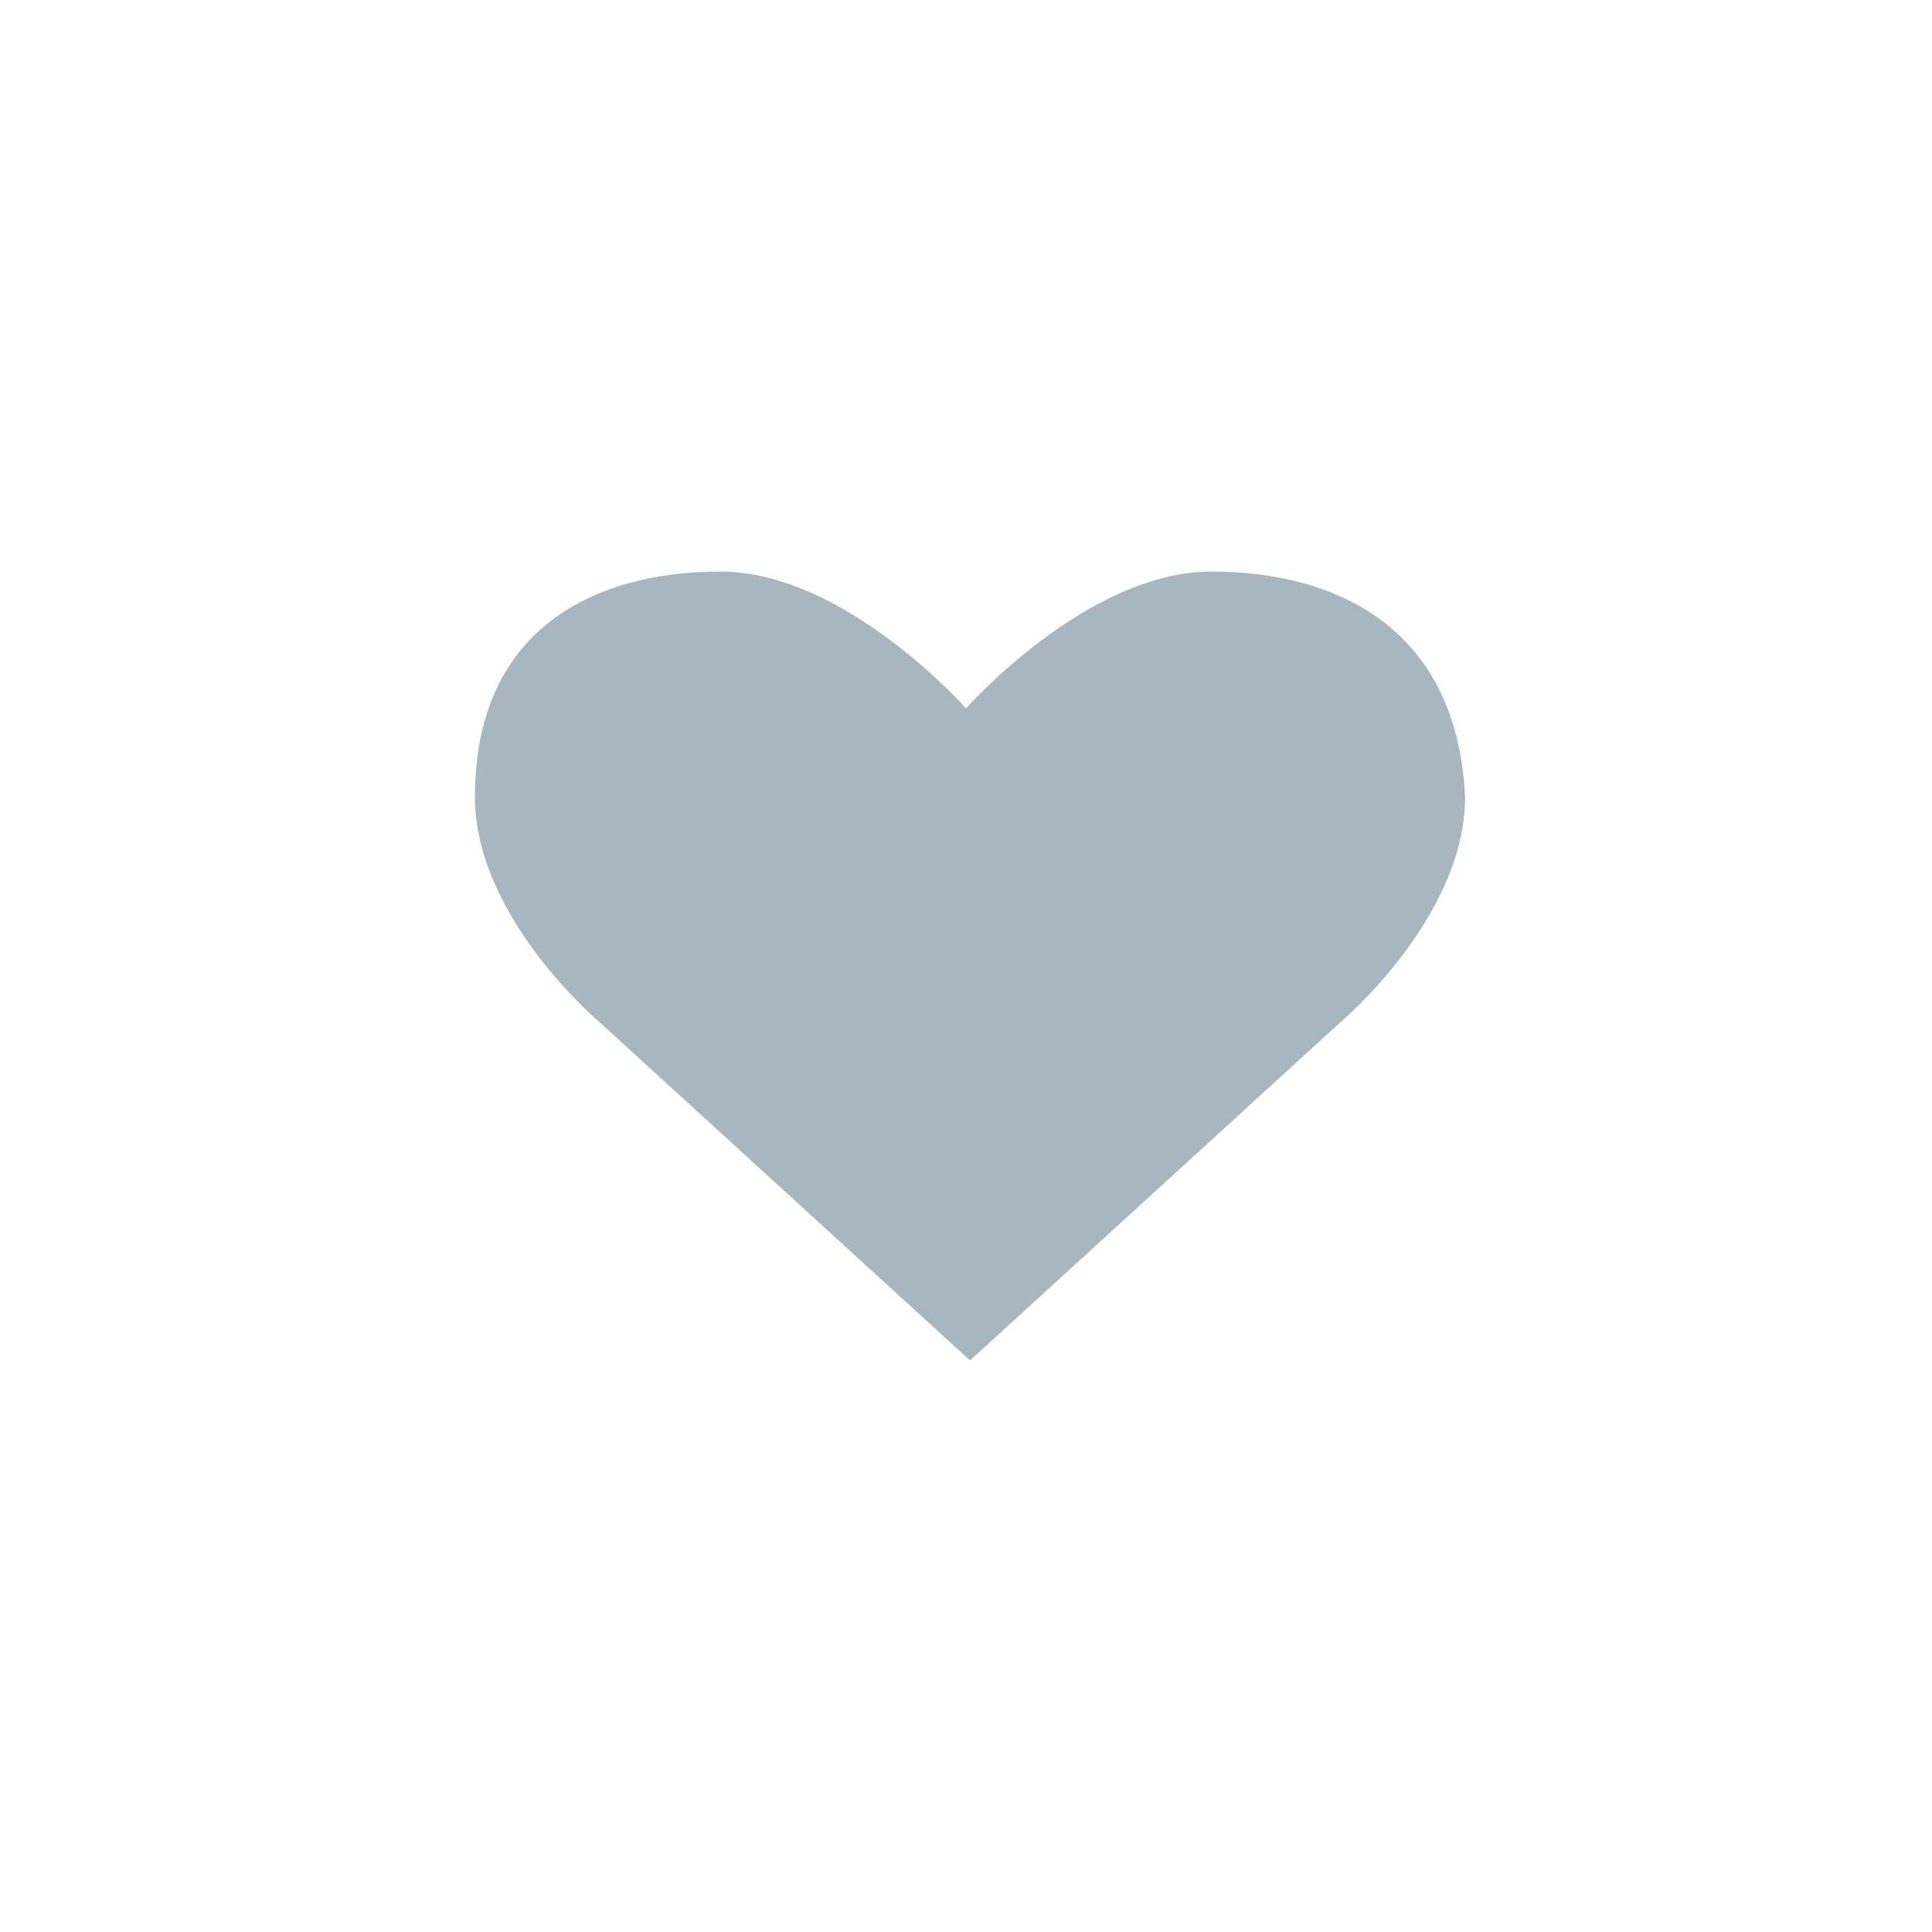
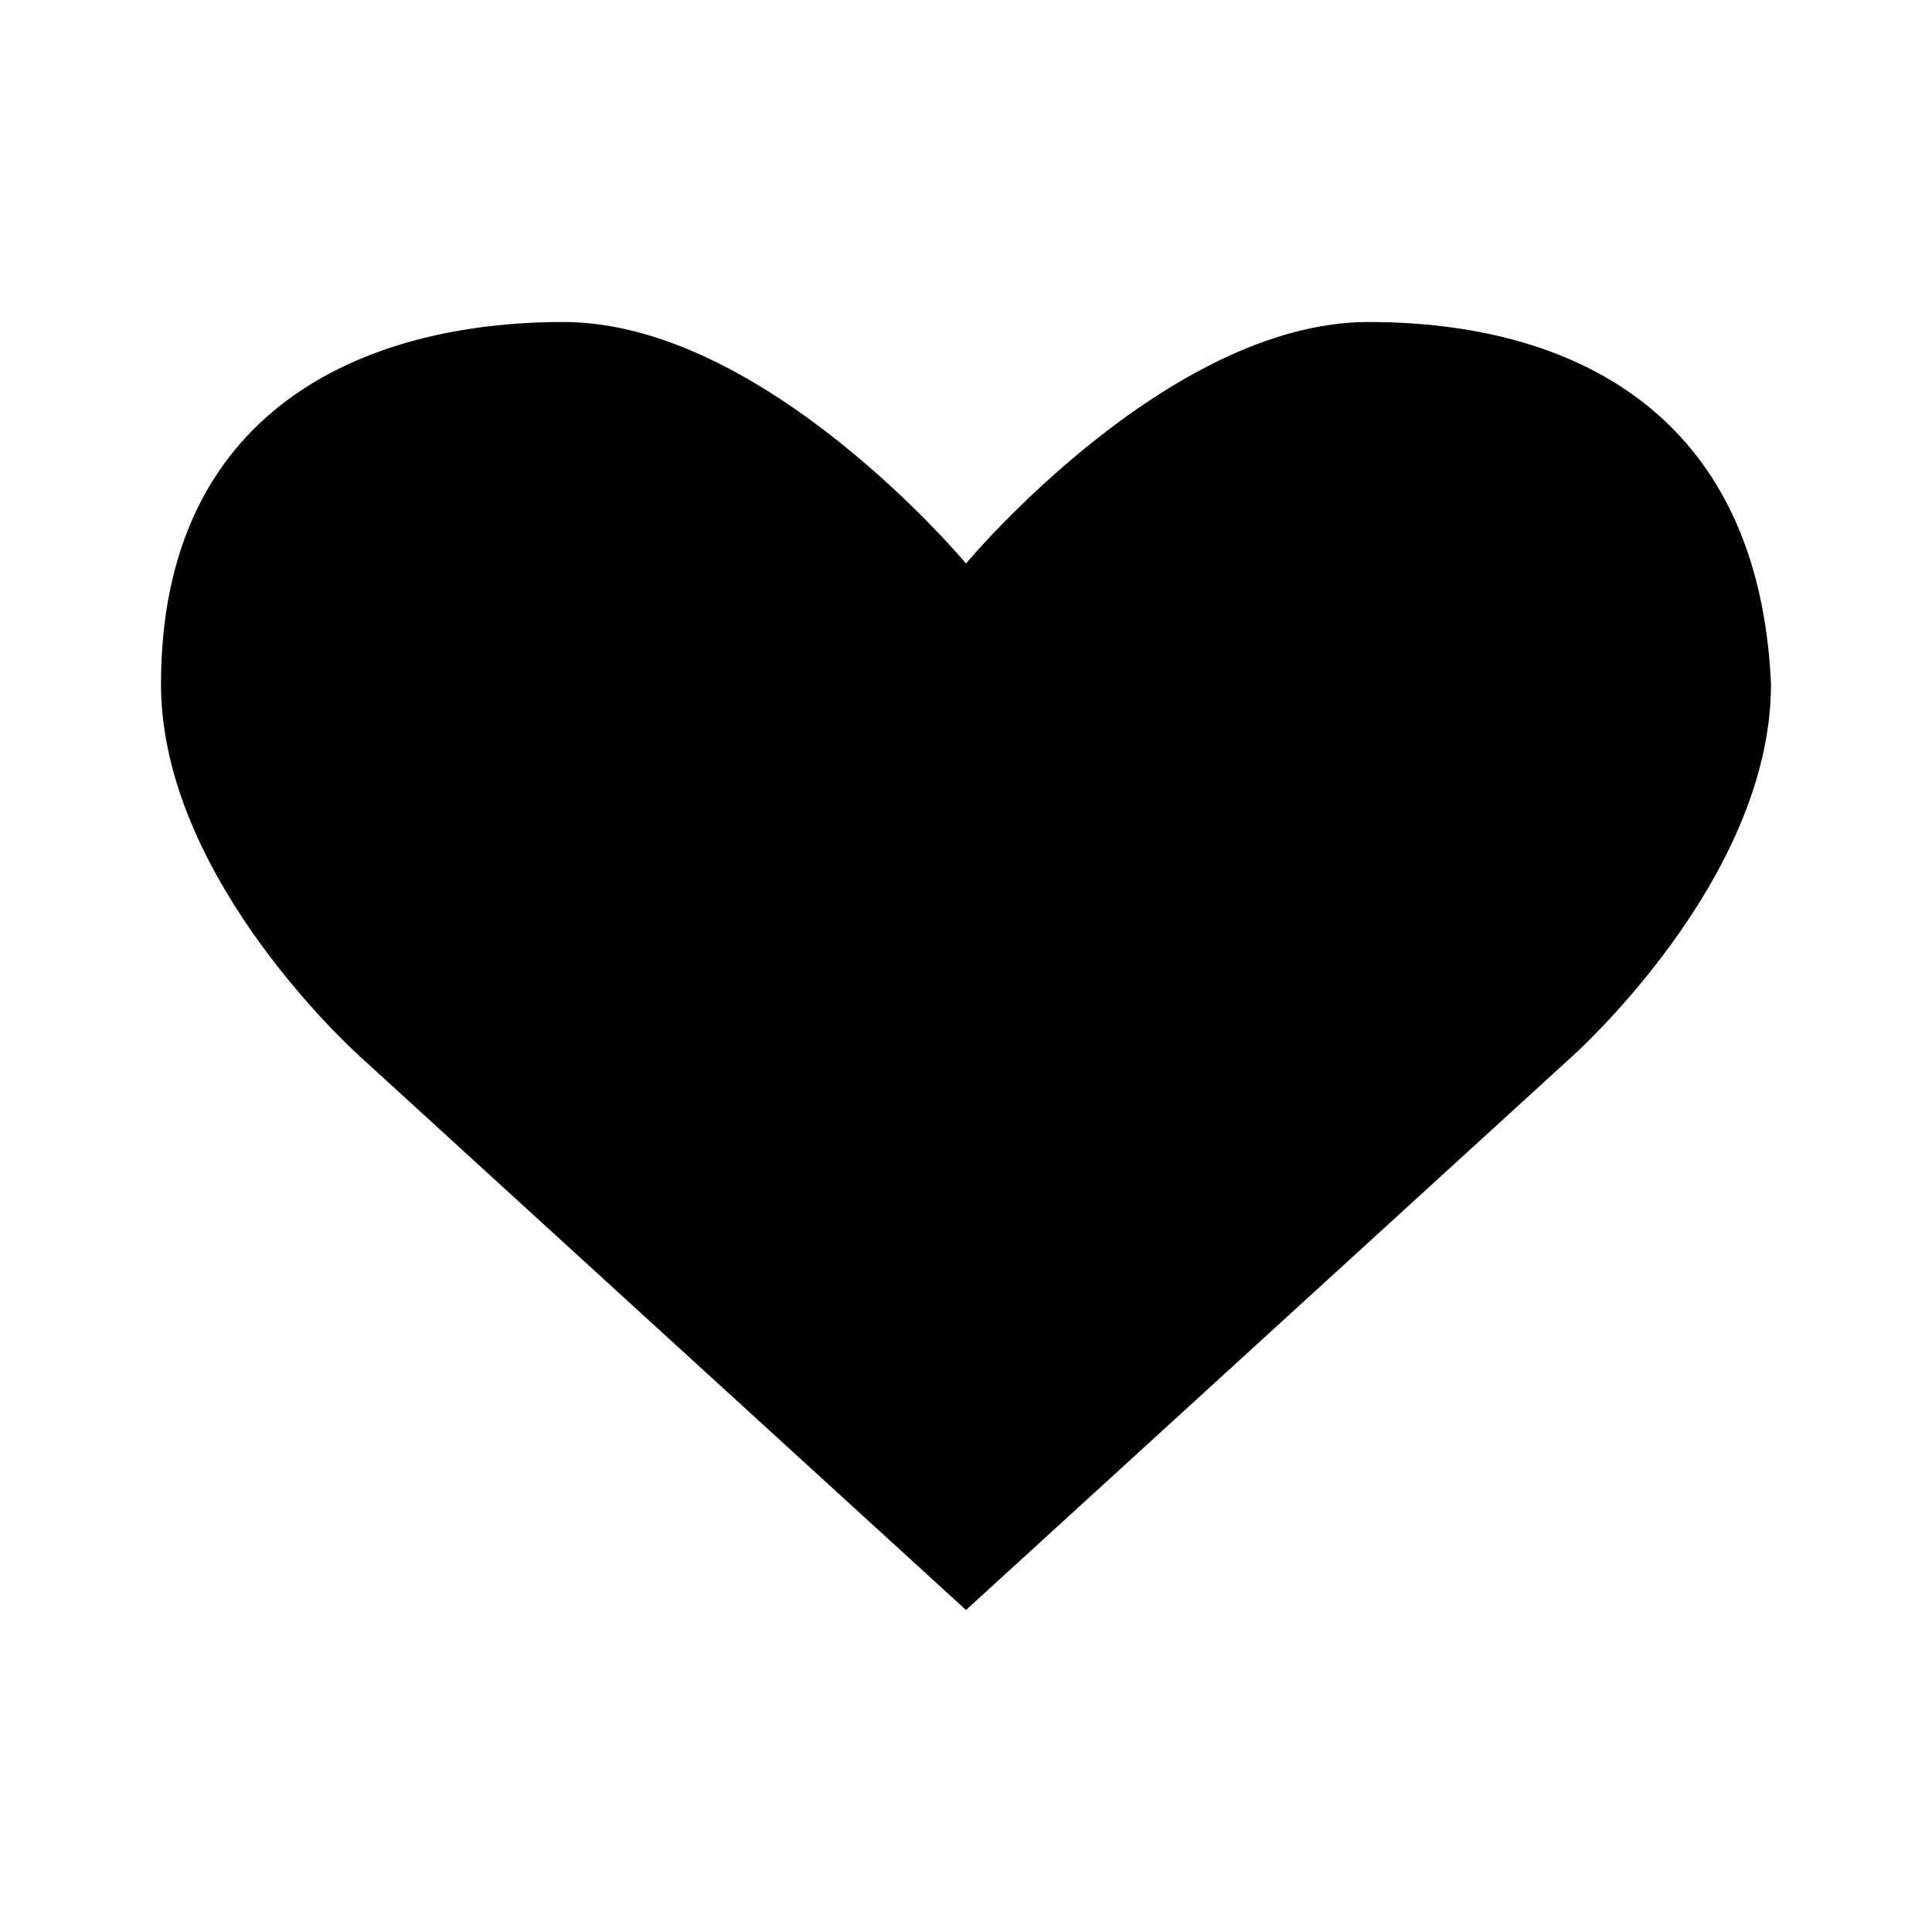
- <svg xmlns="http://www.w3.org/2000/svg" version="1.1" id="Layer_1" x="0px" y="0px" viewBox="-350 644 48 48" style="enable-background:new -350 644 48 48;" xml:space="preserve">
-   <style type="text/css">
- 	.st0{display:none;}
- 	.st1{display:inline;fill:#E6E7E8;}
- 	.st2{display:inline;}
- 	.st3{fill:none;stroke:#544841;stroke-width:8.061200e-02;stroke-miterlimit:10;}
- 	.st4{fill:#A7B6BF;}
- </style>
-   <g id="bg" class="st0">
-     <path class="st1" d="M-310.6,692h-30.8c-4.7,0-8.6-3.9-8.6-8.6v-30.8c0-4.7,3.9-8.6,8.6-8.6h30.8c4.7,0,8.6,3.9,8.6,8.6v30.8   C-302,688.1-305.9,692-310.6,692z" />
-   </g>
-   <g id="lines" class="st0">
-     <g class="st2">
-       <line class="st3" x1="-326" y1="644.2" x2="-326" y2="691.8" />
-       <line class="st3" x1="-334.9" y1="644.2" x2="-334.9" y2="691.8" />
-       <line class="st3" x1="-317.1" y1="644.2" x2="-317.1" y2="691.8" />
-       <line class="st3" x1="-305.3" y1="644.2" x2="-305.3" y2="691.8" />
-       <line class="st3" x1="-346.7" y1="644.2" x2="-346.7" y2="691.8" />
-       <line class="st3" x1="-349.8" y1="668" x2="-302.2" y2="668" />
-       <line class="st3" x1="-349.8" y1="659.1" x2="-302.2" y2="659.1" />
-       <line class="st3" x1="-349.8" y1="676.9" x2="-302.2" y2="676.9" />
-       <line class="st3" x1="-349.8" y1="688.7" x2="-302.2" y2="688.7" />
-       <line class="st3" x1="-349.8" y1="647.3" x2="-302.2" y2="647.3" />
-       <line class="st3" x1="-349.8" y1="644.2" x2="-302.2" y2="691.8" />
-       <line class="st3" x1="-349.8" y1="691.8" x2="-302.2" y2="644.2" />
-       <circle class="st3" cx="-326" cy="668" r="12.5" />
-       <circle class="st3" cx="-326" cy="668" r="20.7" />
-       <g id="_x31_20px_icon_102_">
-         <path id="Rectangle_7_102_" class="st3" d="M-335.1,691.8c-5.4,0-8.5,0-11.6-3.1c-3.1-3.1-3.1-6.2-3.1-11.6v-18.2     c0-5.4,0-8.5,3.1-11.6c3.1-3.1,6.2-3.1,11.6-3.1h18.2c5.4,0,8.5,0,11.6,3.1c3.1,3.1,3.1,6.2,3.1,11.6v18.2c0,5.4,0,8.5-3.1,11.6     c-3.1,3.1-6.2,3.1-11.6,3.1C-316.9,691.8-335.1,691.8-335.1,691.8z" />
-       </g>
-       <path class="st3" d="M-326,653.2" />
-       <circle class="st3" cx="-326" cy="668" r="8.8" />
-       <path class="st3" d="M-319.3,669.1c0.1-0.4,0.1-0.7,0.1-1.1s0-0.8-0.1-1.1c-0.5-2.8-2.7-5.1-5.6-5.6c-0.4-0.1-0.8-0.1-1.1-0.1    c-0.4,0-0.8,0-1.1,0.1c-2.9,0.5-5.1,2.7-5.6,5.6c-0.1,0.4-0.1,0.7-0.1,1.1s0,0.8,0.1,1.1c0.5,2.9,2.7,5.1,5.6,5.6    c0.4,0.1,0.7,0.1,1.1,0.1s0.8,0,1.1-0.1C-322,674.2-319.8,672-319.3,669.1z" />
-     </g>
-   </g>
-   <g id="icon">
-     <path class="st4" d="M-319.9,658.2c-3.1,0-6.1,3.4-6.1,3.4s-3-3.4-6.1-3.4s-6.1,1.4-6.1,5.6c0,3,3.1,5.6,3.1,5.6l9.2,8.4l9.2-8.4   c0,0,3.1-2.6,3.1-5.6C-313.8,659.6-316.8,658.2-319.9,658.2z" />
-   </g>
+ <svg xmlns="http://www.w3.org/2000/svg" version="1.1" id="icon" x="0px" y="0px" viewBox="0 0 48 48" style="enable-background:new 0 0 48 48;" xml:space="preserve">
+   <path id="favorite_1_" d="M34,8c-5,0-10,6-10,6s-5-6-10-6S4,10.2,4,17c0,4.9,5,9.3,5,9.3L24,40l15-13.7c0,0,5-4.4,5-9.3  C43.7,10.2,39,8,34,8z" />
</svg>
